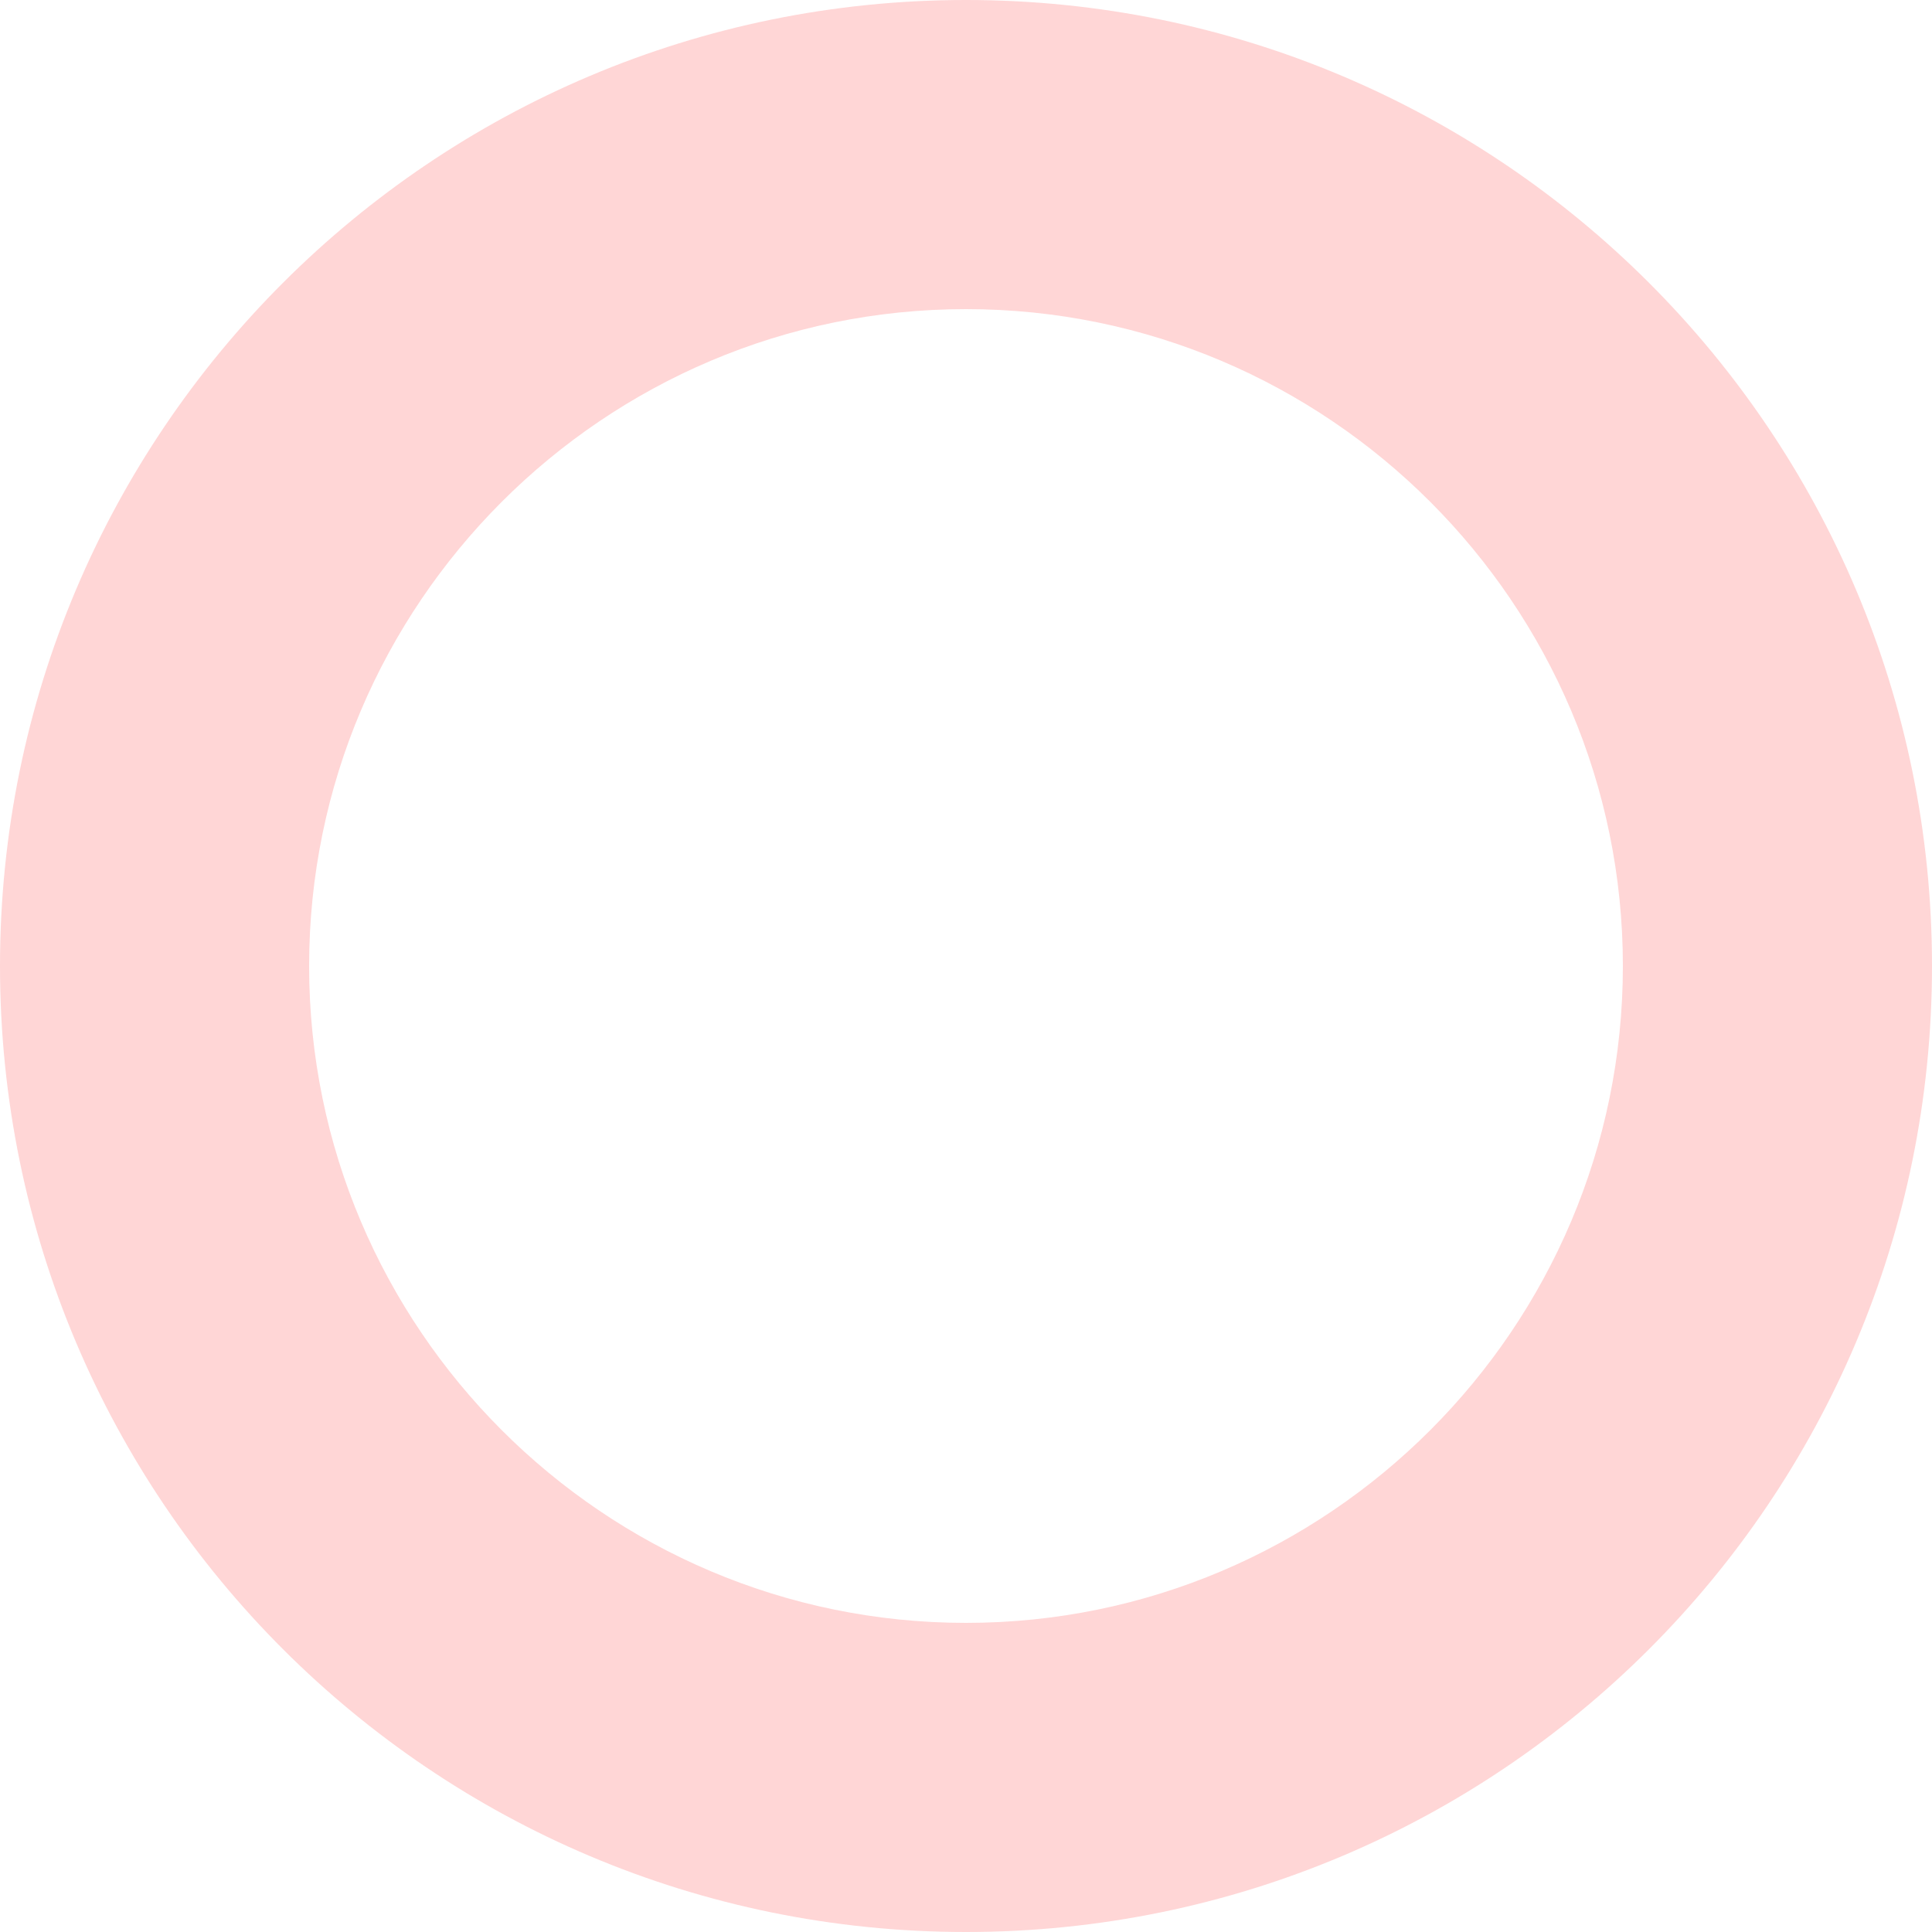
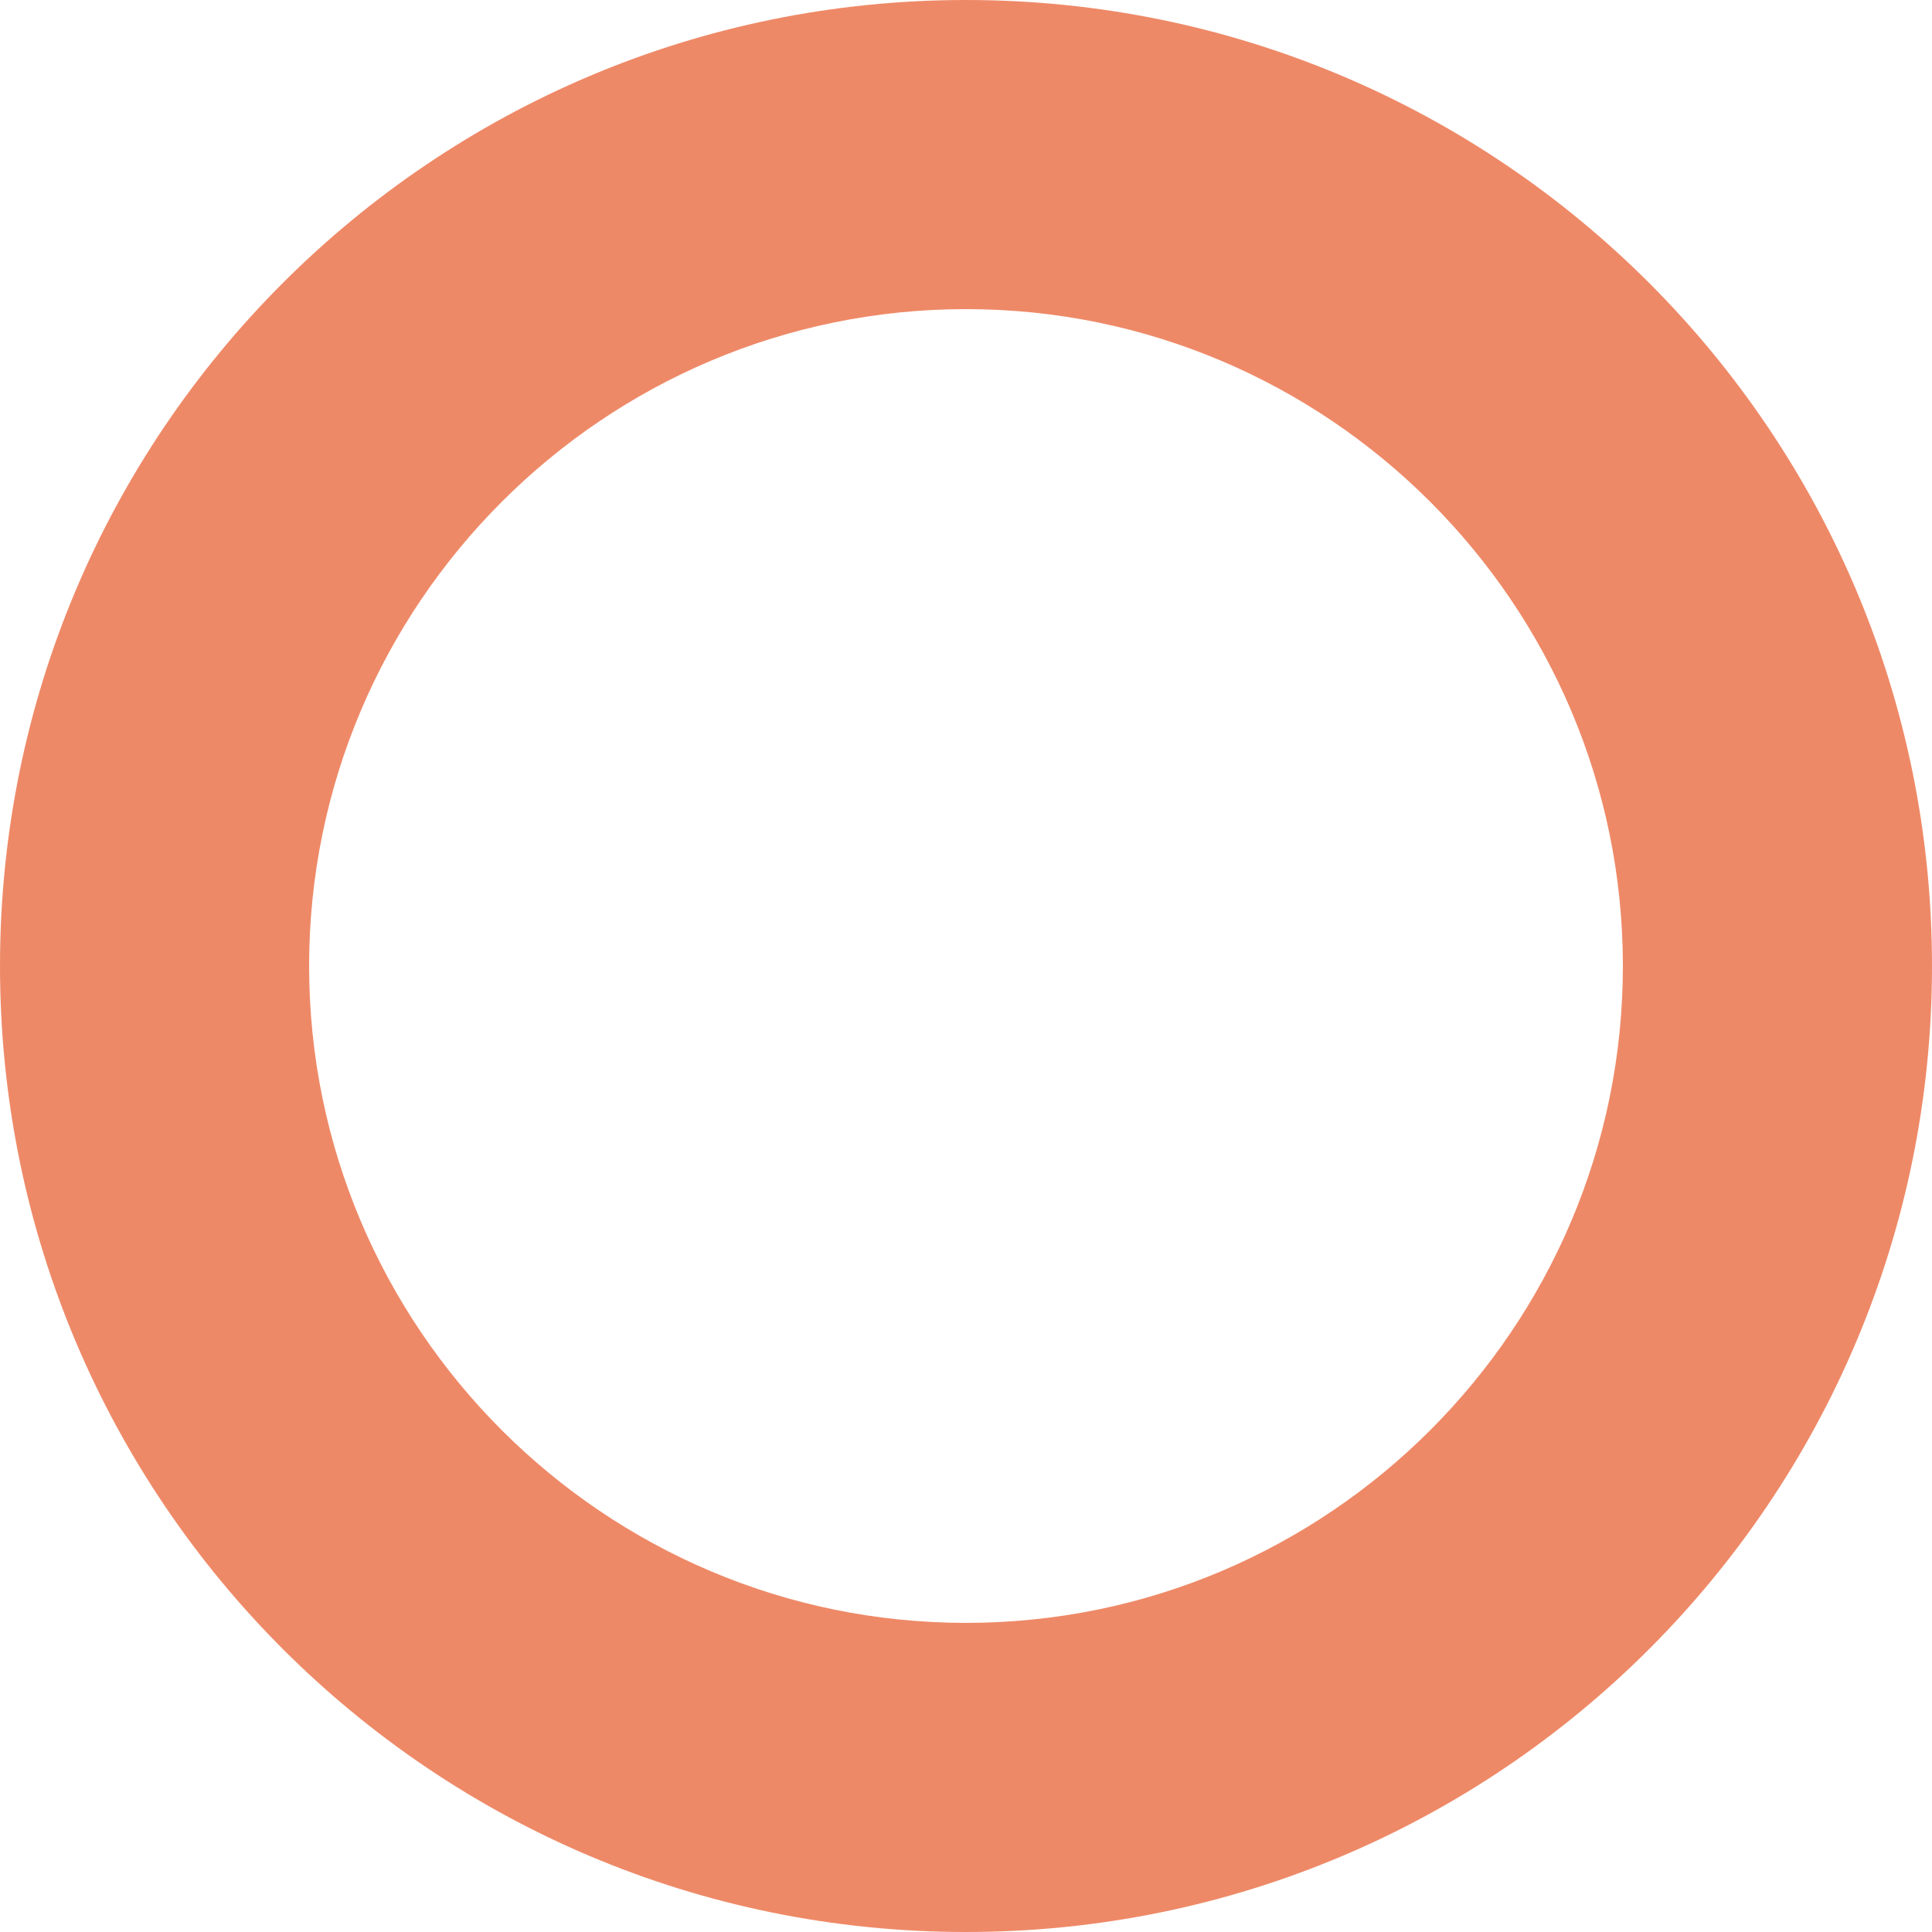
<svg xmlns="http://www.w3.org/2000/svg" version="1.1" id="Layer_1" x="0px" y="0px" viewBox="0 0 50 50" style="enable-background:new 0 0 50 50;" xml:space="preserve">
  <style type="text/css">
- 	.st0{fill:#ffd6d6;}
+ 	.st0{fill:#ee8967;}
</style>
  <path class="st0" d="M25,0C11.19,0,0,11.19,0,25s11.19,25,25,25s25-11.19,25-25S38.81,0,25,0z M25,42c-9.37,0-17-7.63-17-17  S15.63,8,25,8s17,7.63,17,17S34.37,42,25,42z" />
</svg>
